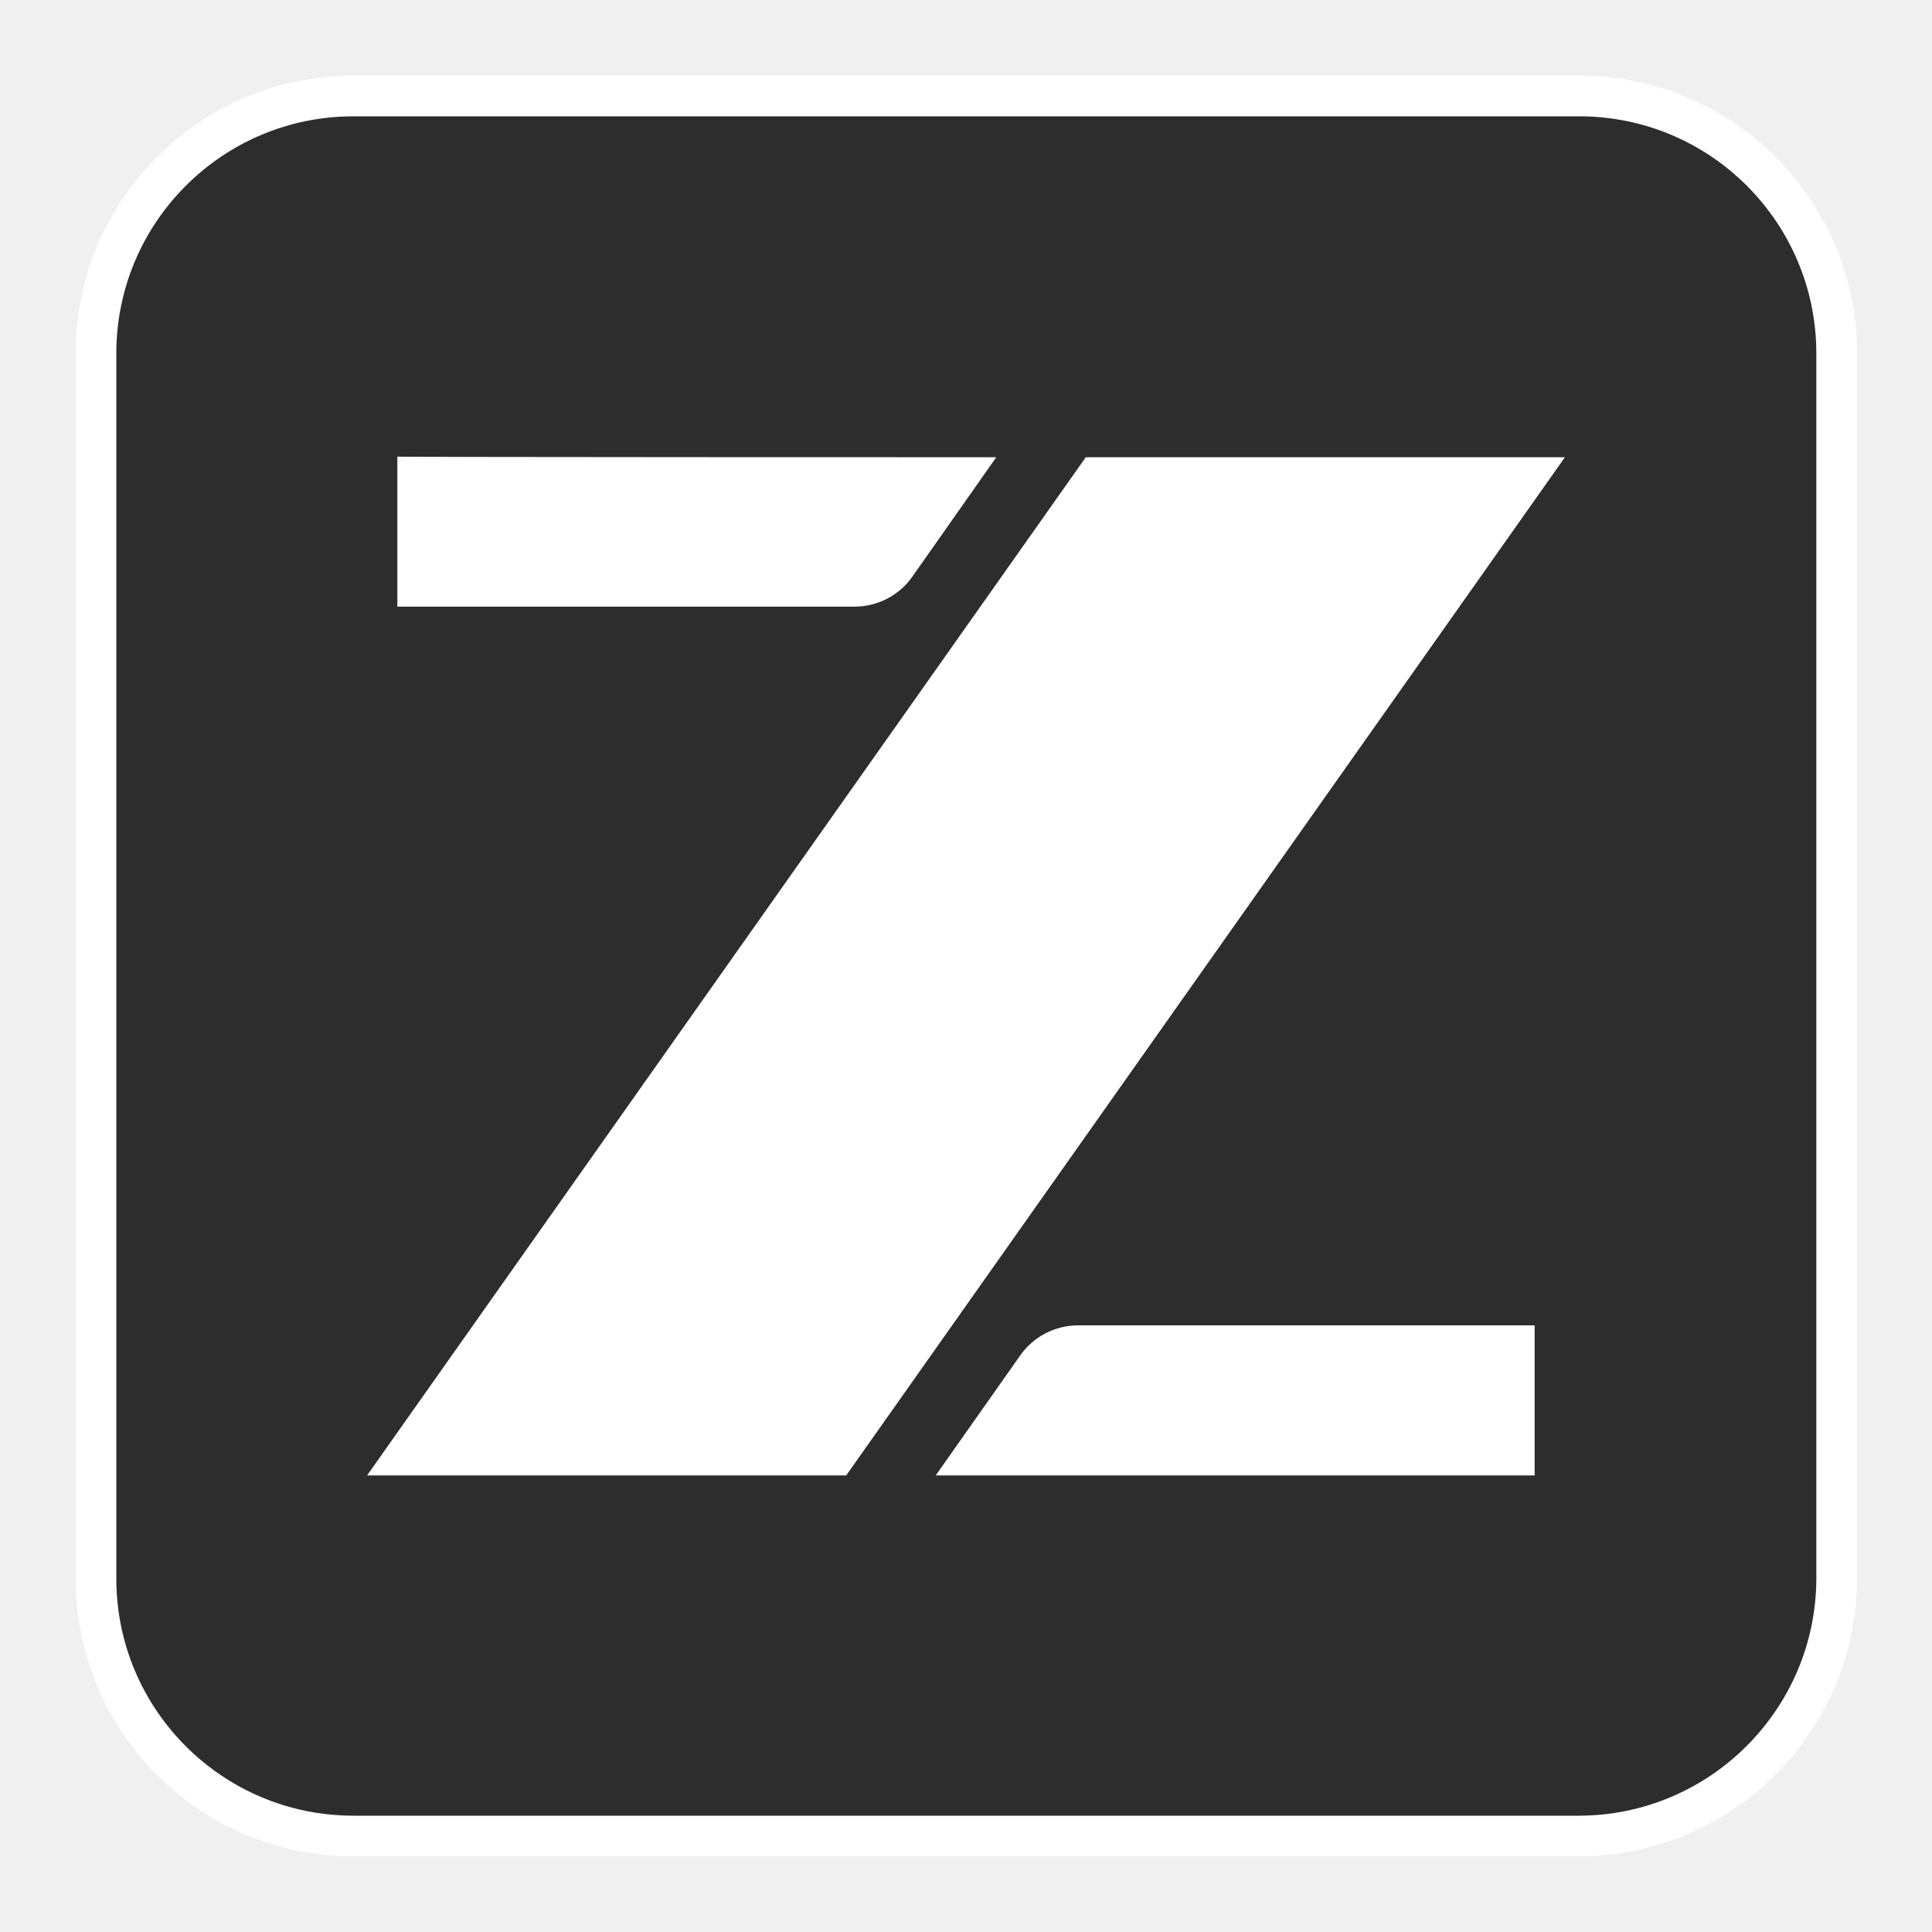
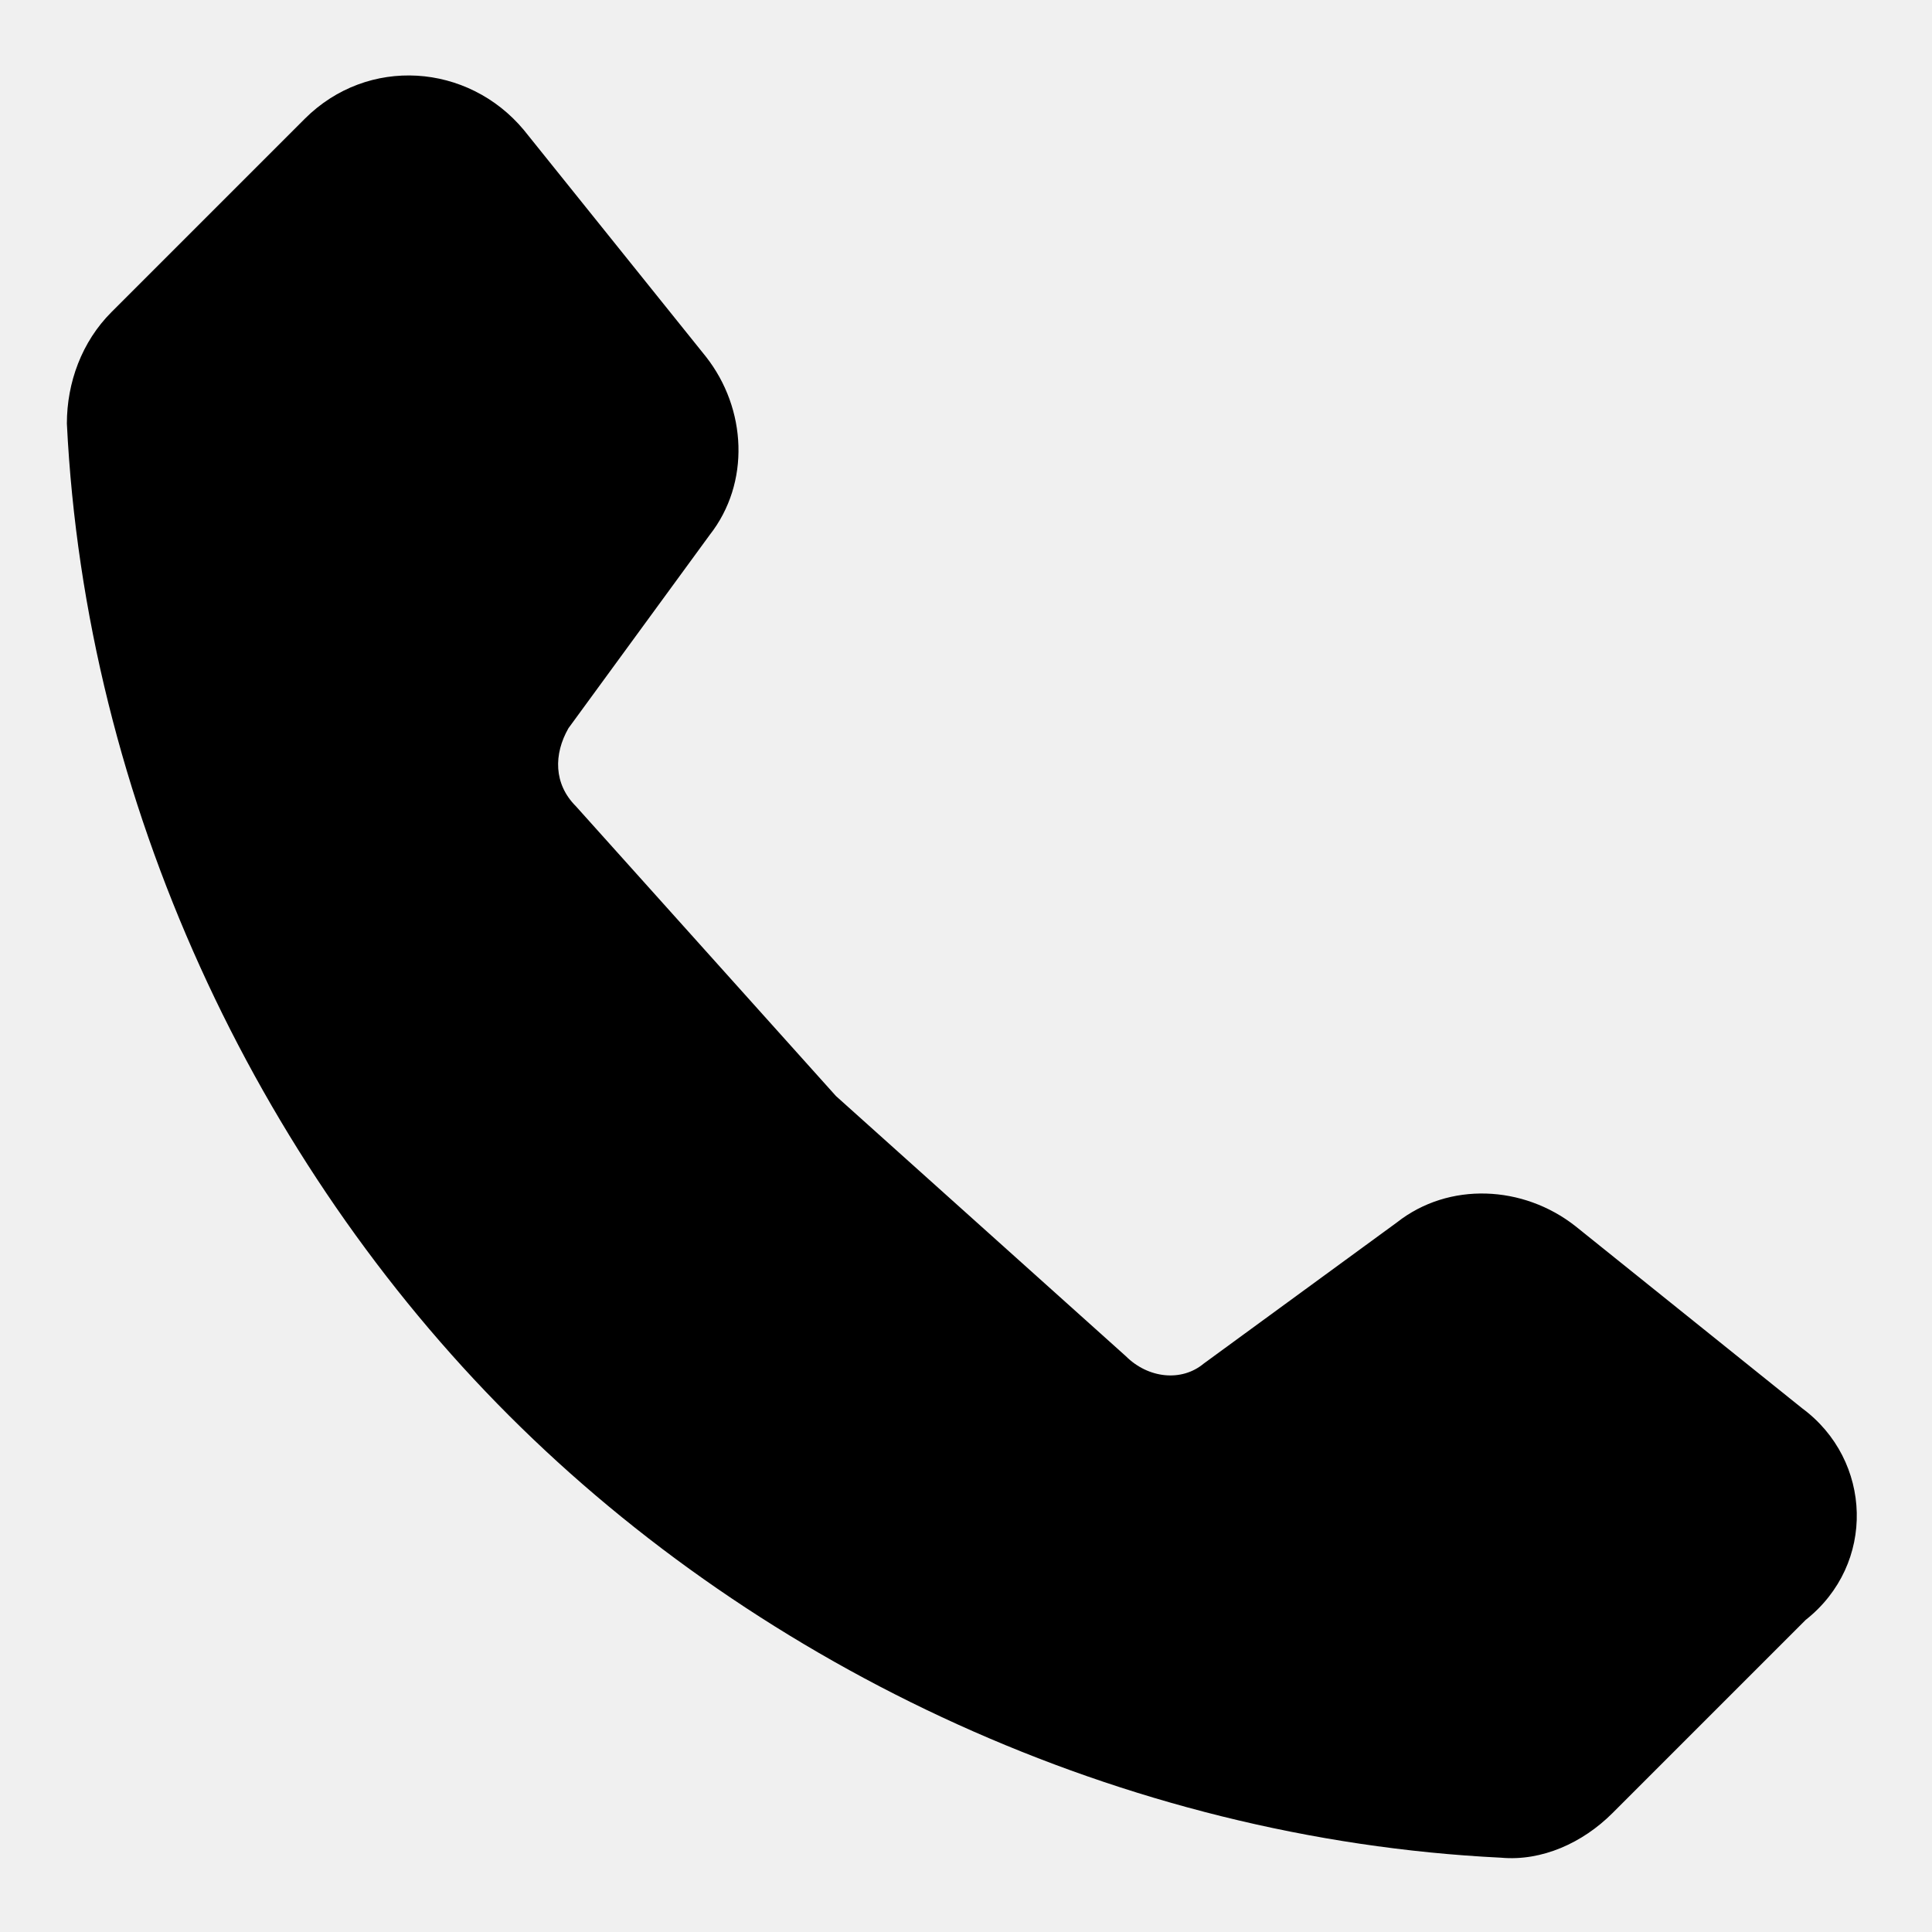
- <svg xmlns="http://www.w3.org/2000/svg" version="1.1" x="0px" y="0px" viewBox="0 0 30 30" style="enable-background:new 0 0 30 30;" xml:space="preserve">
-   <defs>
-     <style type="text/css">
-     .st194{fill:#2D2D2D;stroke:#FFFFFF;stroke-width:0.632;stroke-miterlimit:10;}
-     .st23{fill:#FFFFFF;}
- 
-     .z-breathe {
-       animation: breathe 2.5s ease-in-out infinite;
-     }
- 
-     @keyframes breathe {
-       0%, 100% { opacity: 0.7; }
-       50% { opacity: 1; }
-     }
-   </style>
-   </defs>
-   <g>
-     <path class="st194" d="M24.51,28.51H5.49c-2.21,0-4-1.79-4-4V5.49c0-2.21,1.79-4,4-4h19.03c2.21,0,4,1.79,4,4v19.03     C28.51,26.72,26.72,28.51,24.51,28.51z" />
-     <g class="z-breathe">
-       <path class="st23" d="M15.47,7.1l-1.3,1.85c-0.2,0.29-0.54,0.47-0.9,0.47h-7.1V7.09C6.16,7.1,15.47,7.1,15.47,7.1z" />
-       <polygon class="st23" points="24.3,7.1 13.14,22.91 5.7,22.91 16.86,7.1" />
-       <path class="st23" d="M14.53,22.91l1.31-1.86c0.2-0.29,0.54-0.47,0.9-0.47h7.09v2.33H14.53z" />
-     </g>
-   </g>
+ <svg xmlns="http://www.w3.org/2000/svg" fill="#000000" width="800px" height="800px" viewBox="0 0 52 52" enable-background="new 0 0 52 52" xml:space="preserve">
+   <path d="M48.5,37.9L42.4,33c-1.4-1.1-3.4-1.2-4.8-0.1l-5.2,3.8c-0.6,0.5-1.5,0.4-2.1-0.2l-7.8-7l-7-7.8  c-0.6-0.6-0.6-1.4-0.2-2.1l3.8-5.2c1.1-1.4,1-3.4-0.1-4.8l-4.9-6.1c-1.5-1.8-4.2-2-5.9-0.3L3,8.4c-0.8,0.8-1.2,1.9-1.2,3  c0.5,10.2,5.1,19.9,11.9,26.7S30.2,49.5,40.4,50c1.1,0.1,2.2-0.4,3-1.2l5.2-5.2C50.5,42.1,50.4,39.3,48.5,37.9z" />
</svg>
